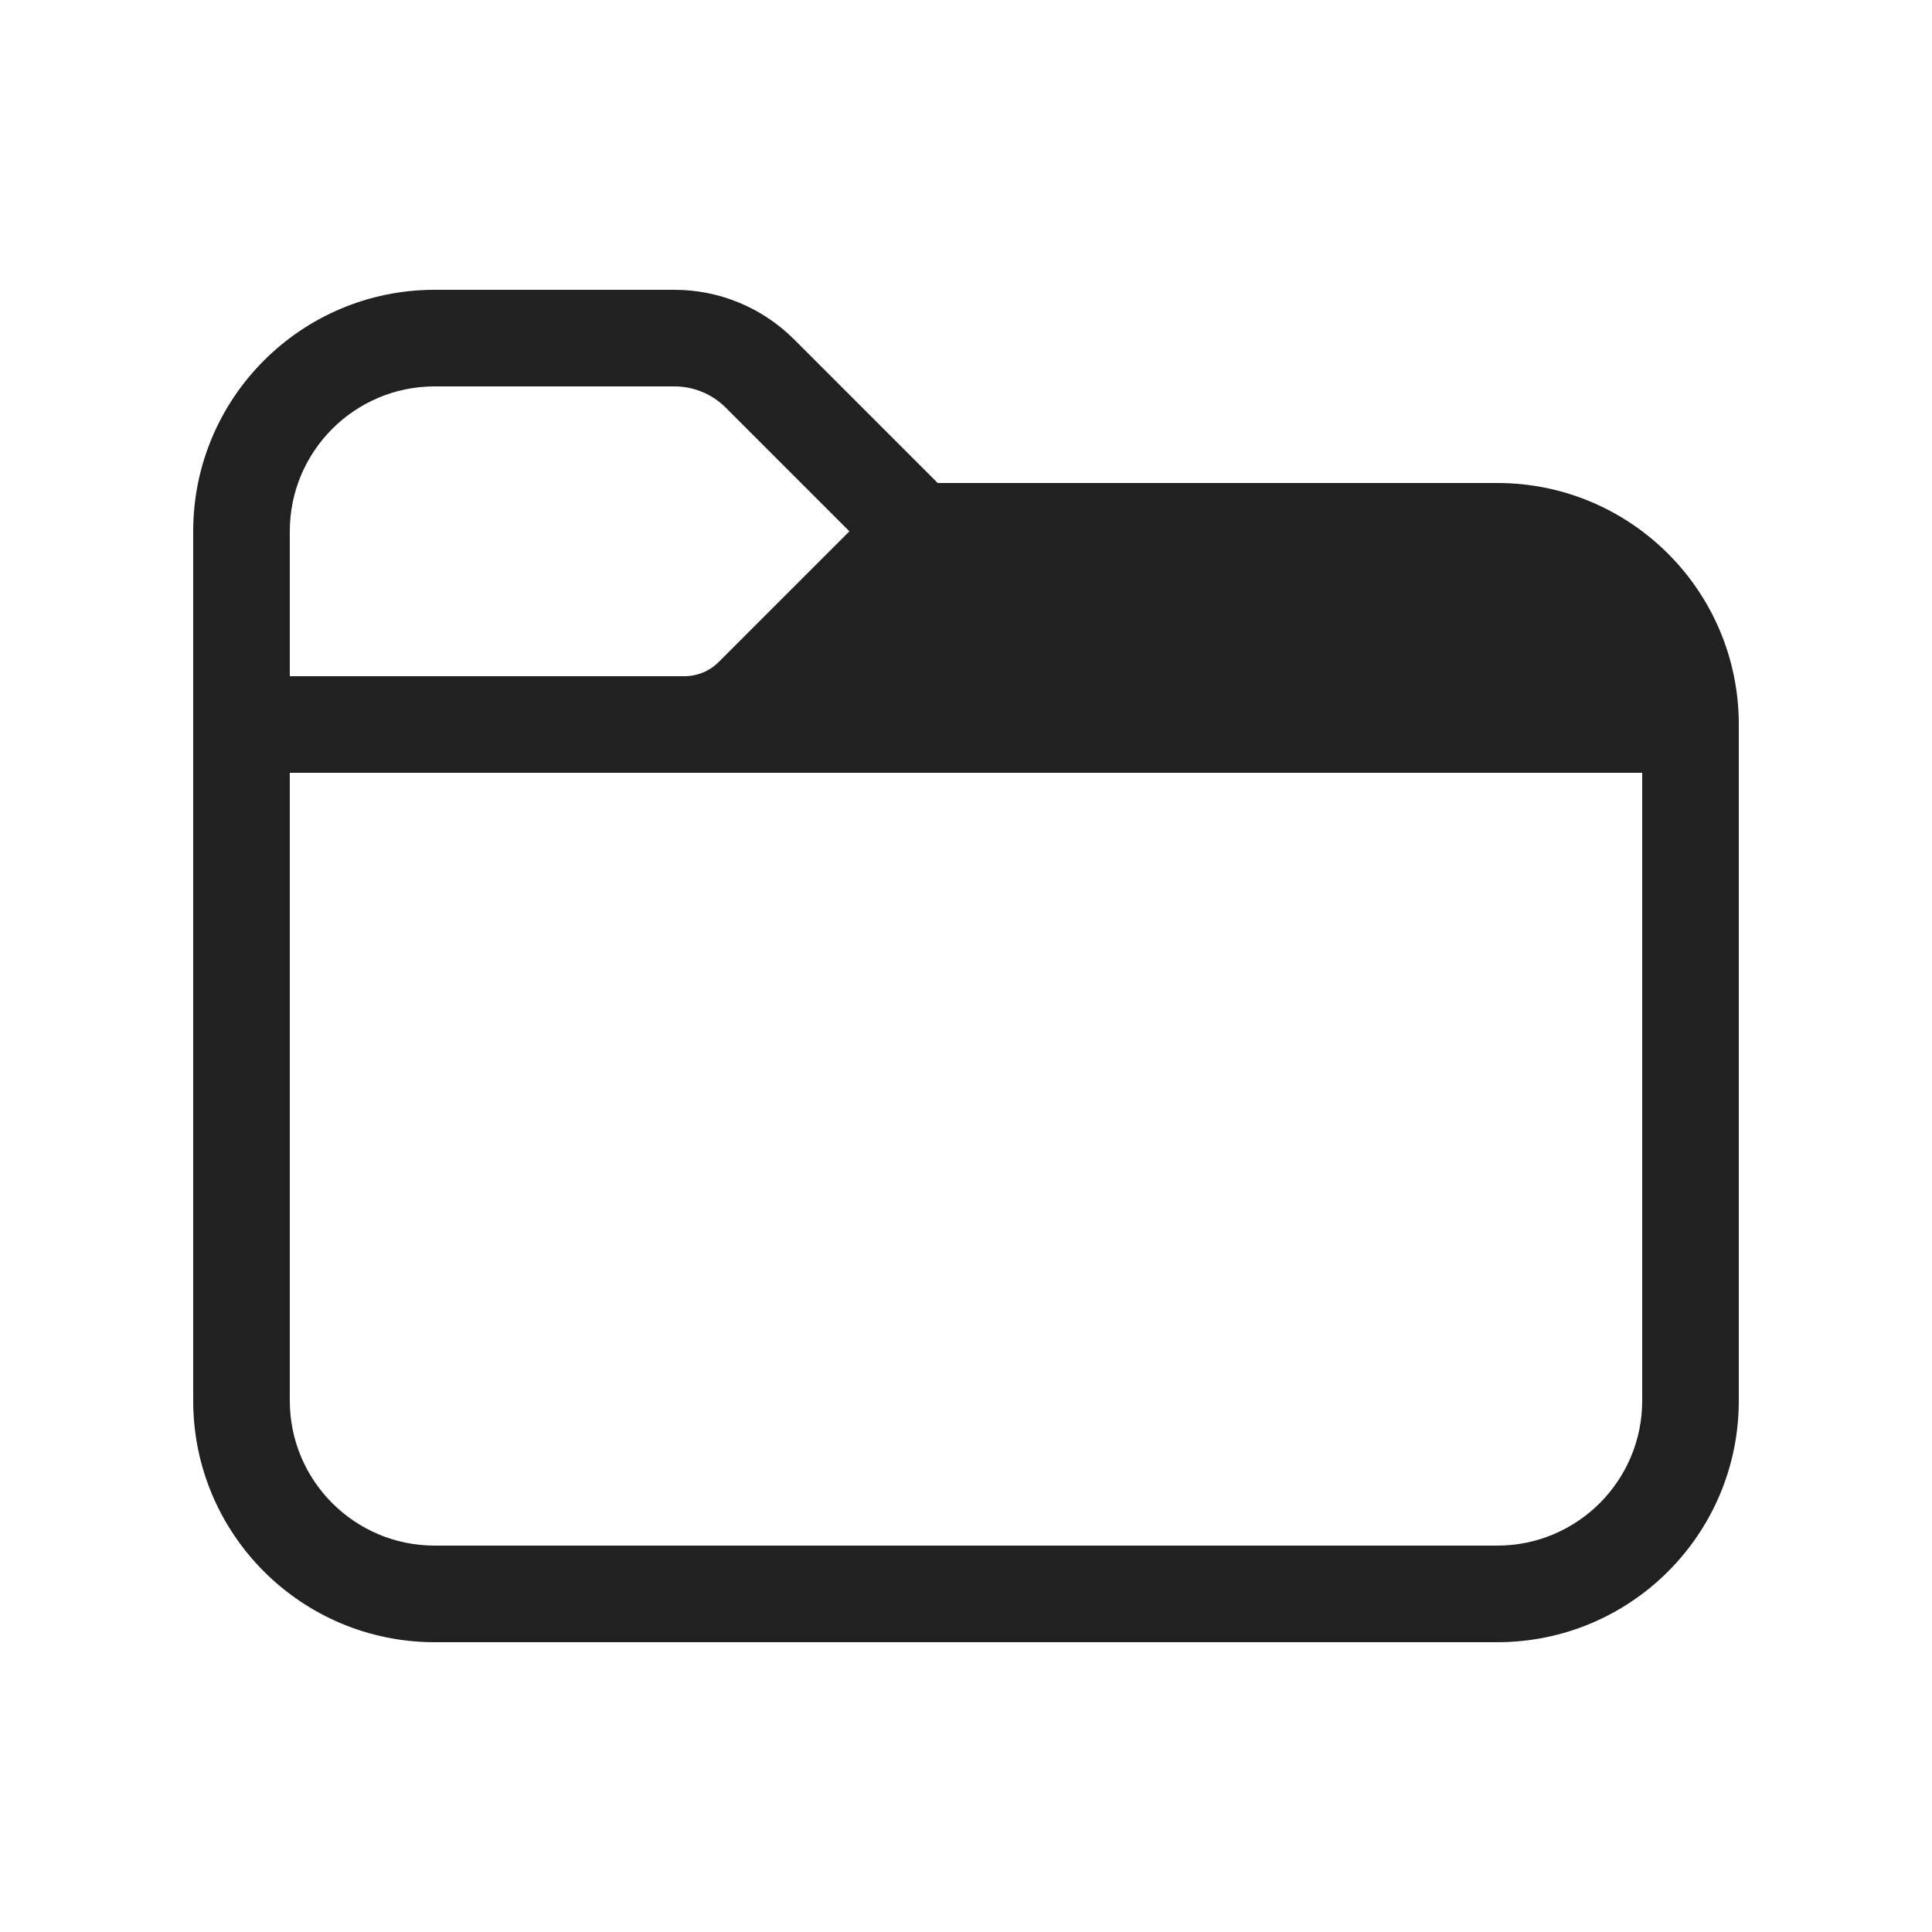
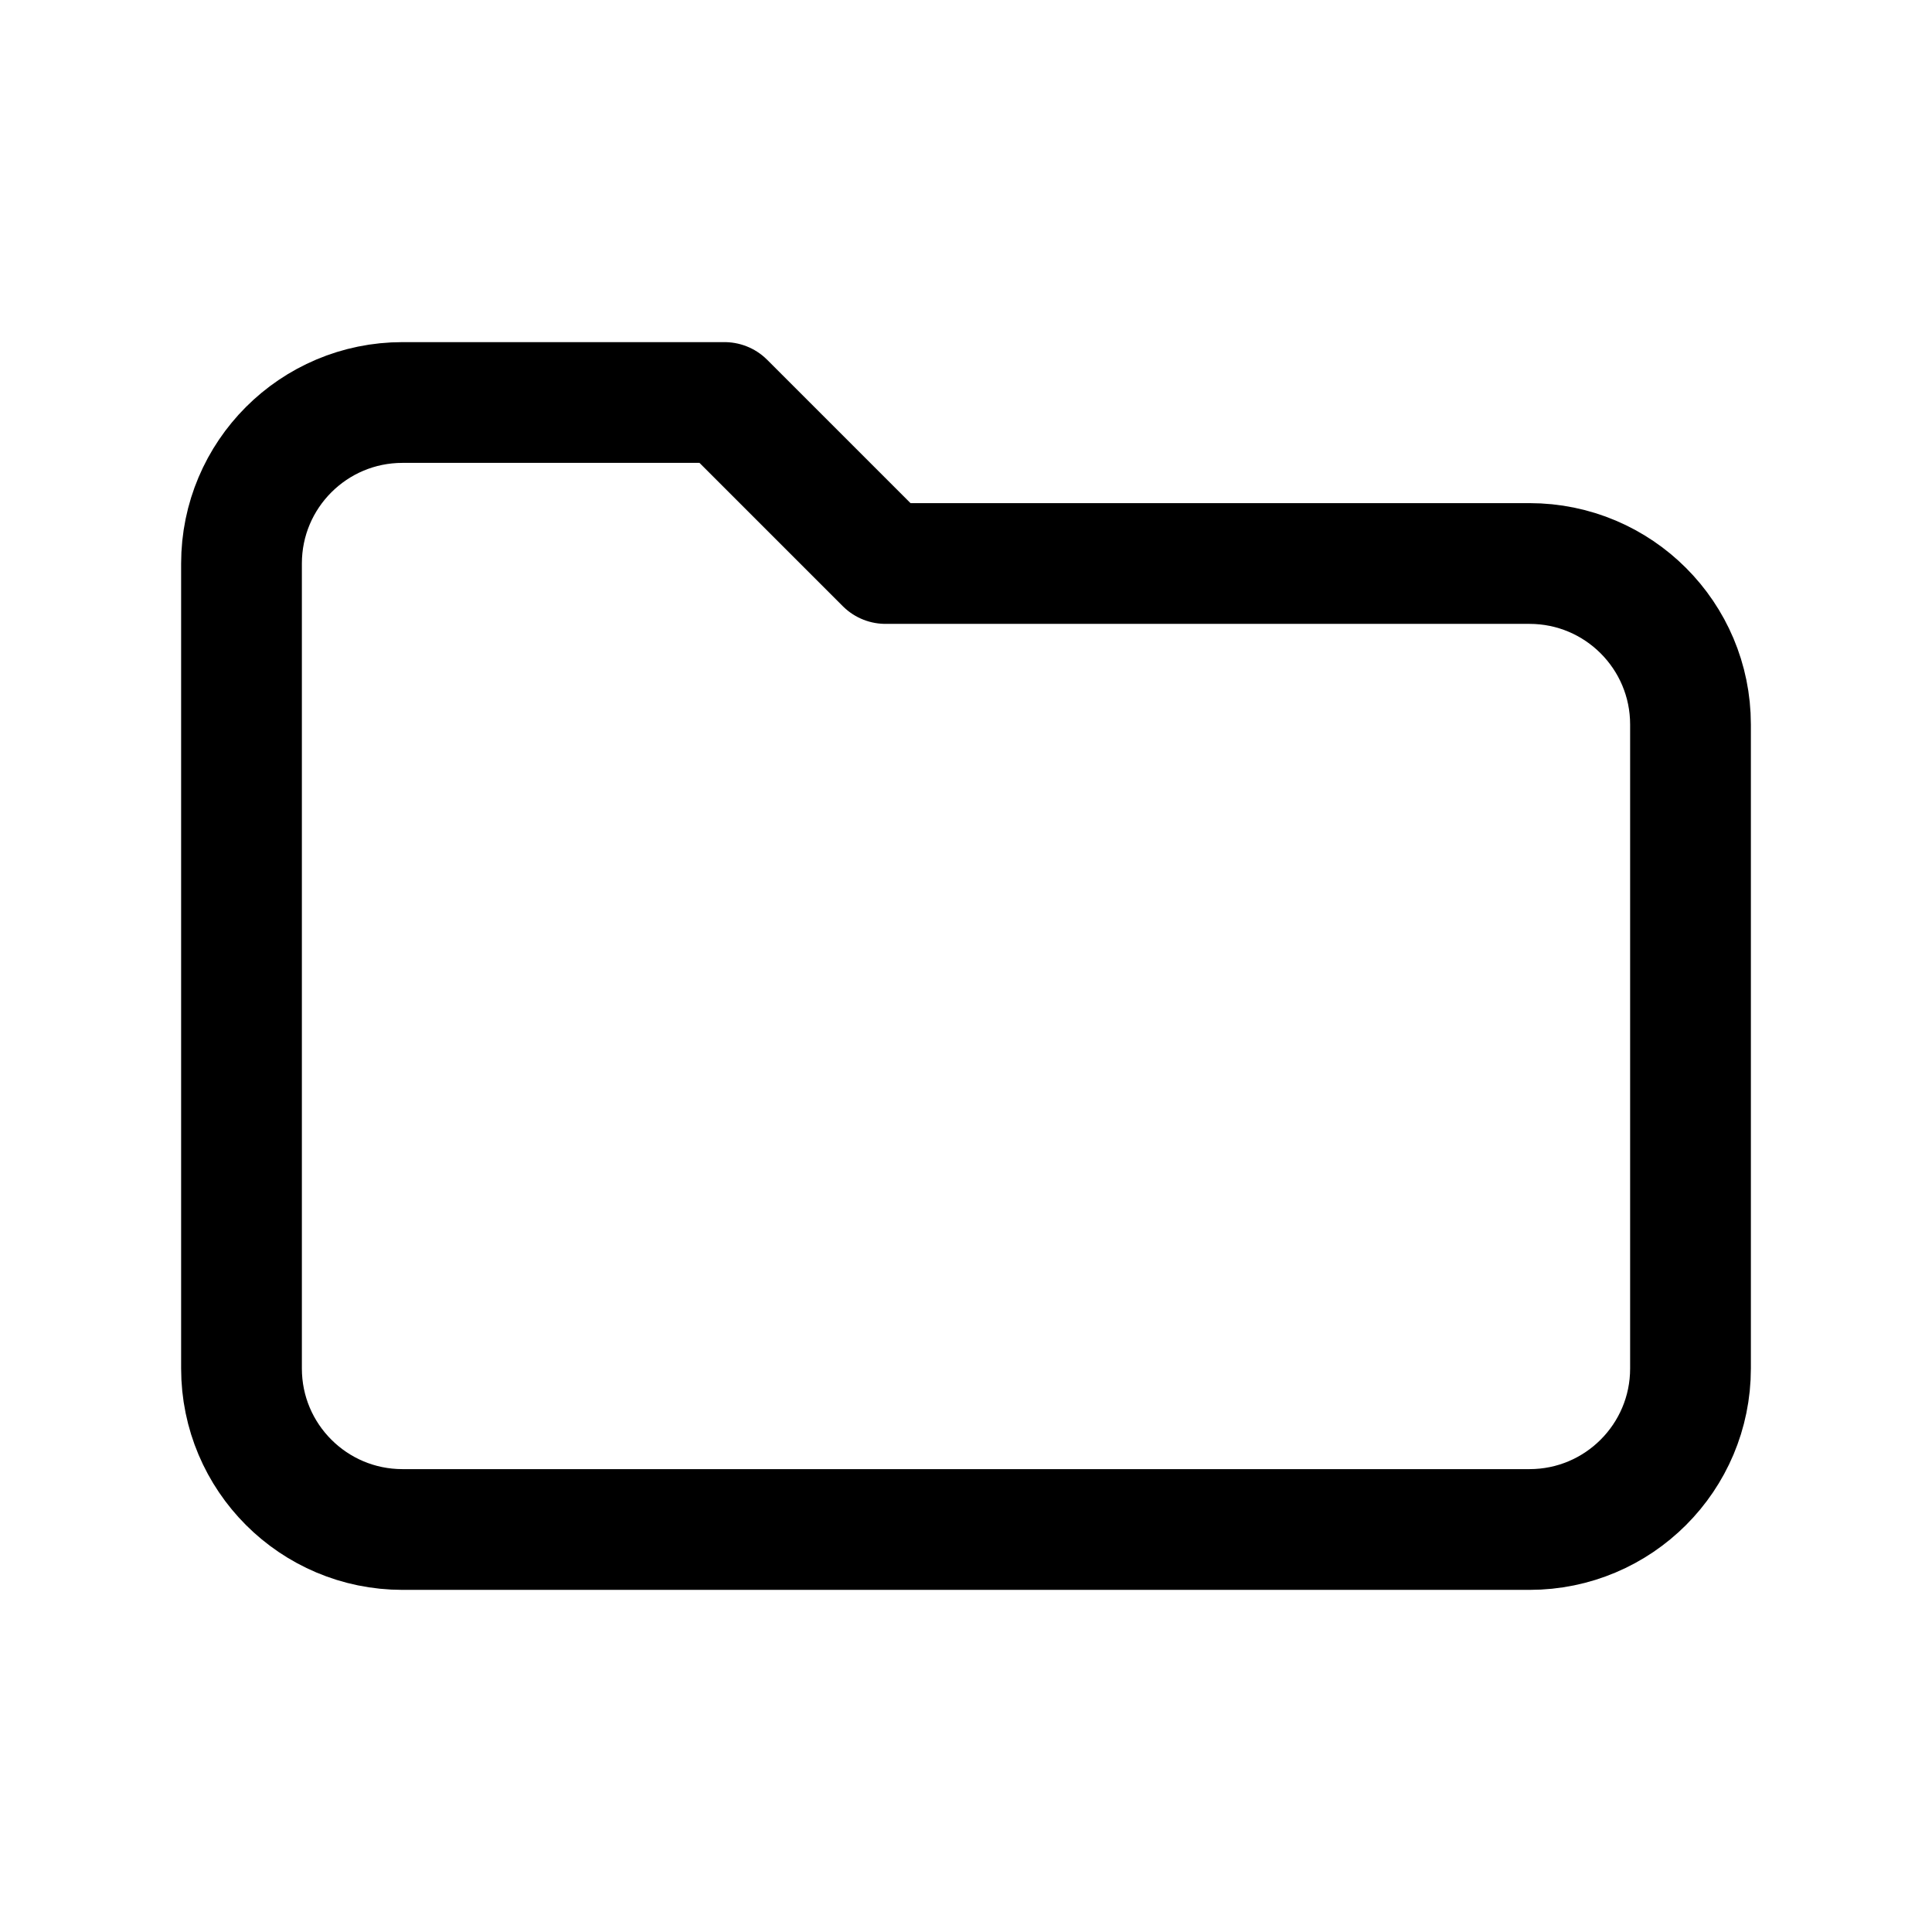
- <svg xmlns="http://www.w3.org/2000/svg" width="20" height="20" viewBox="0 0 20 20" fill="none">
-   <path d="M4.5 3C3.119 3 2 4.119 2 5.5V14.5C2 15.881 3.119 17 4.5 17H15.5C16.881 17 18 15.881 18 14.5V7.5C18 6.119 16.881 5 15.5 5H9.707L8.22 3.513C7.891 3.184 7.446 3 6.982 3H4.5ZM3 5.5C3 4.672 3.672 4 4.5 4H6.982C7.181 4 7.372 4.079 7.513 4.22L8.793 5.5L7.439 6.854C7.346 6.947 7.218 7 7.086 7H3V5.5ZM7.086 8H17V14.5C17 15.328 16.328 16 15.5 16H4.5C3.672 16 3 15.328 3 14.5V8H7.086Z" fill="#212121" />
+ <svg xmlns="http://www.w3.org/2000/svg" viewBox="0 0 24 24" fill="none" stroke="currentColor" stroke-width="1.5" stroke-linecap="round" stroke-linejoin="round">
+   <path d="M3 7a2 2 0 0 1 2-2h4l2 2h8a2 2 0 0 1 2 2v8a2 2 0 0 1-2 2H5a2 2 0 0 1-2-2V7z" />
</svg>
